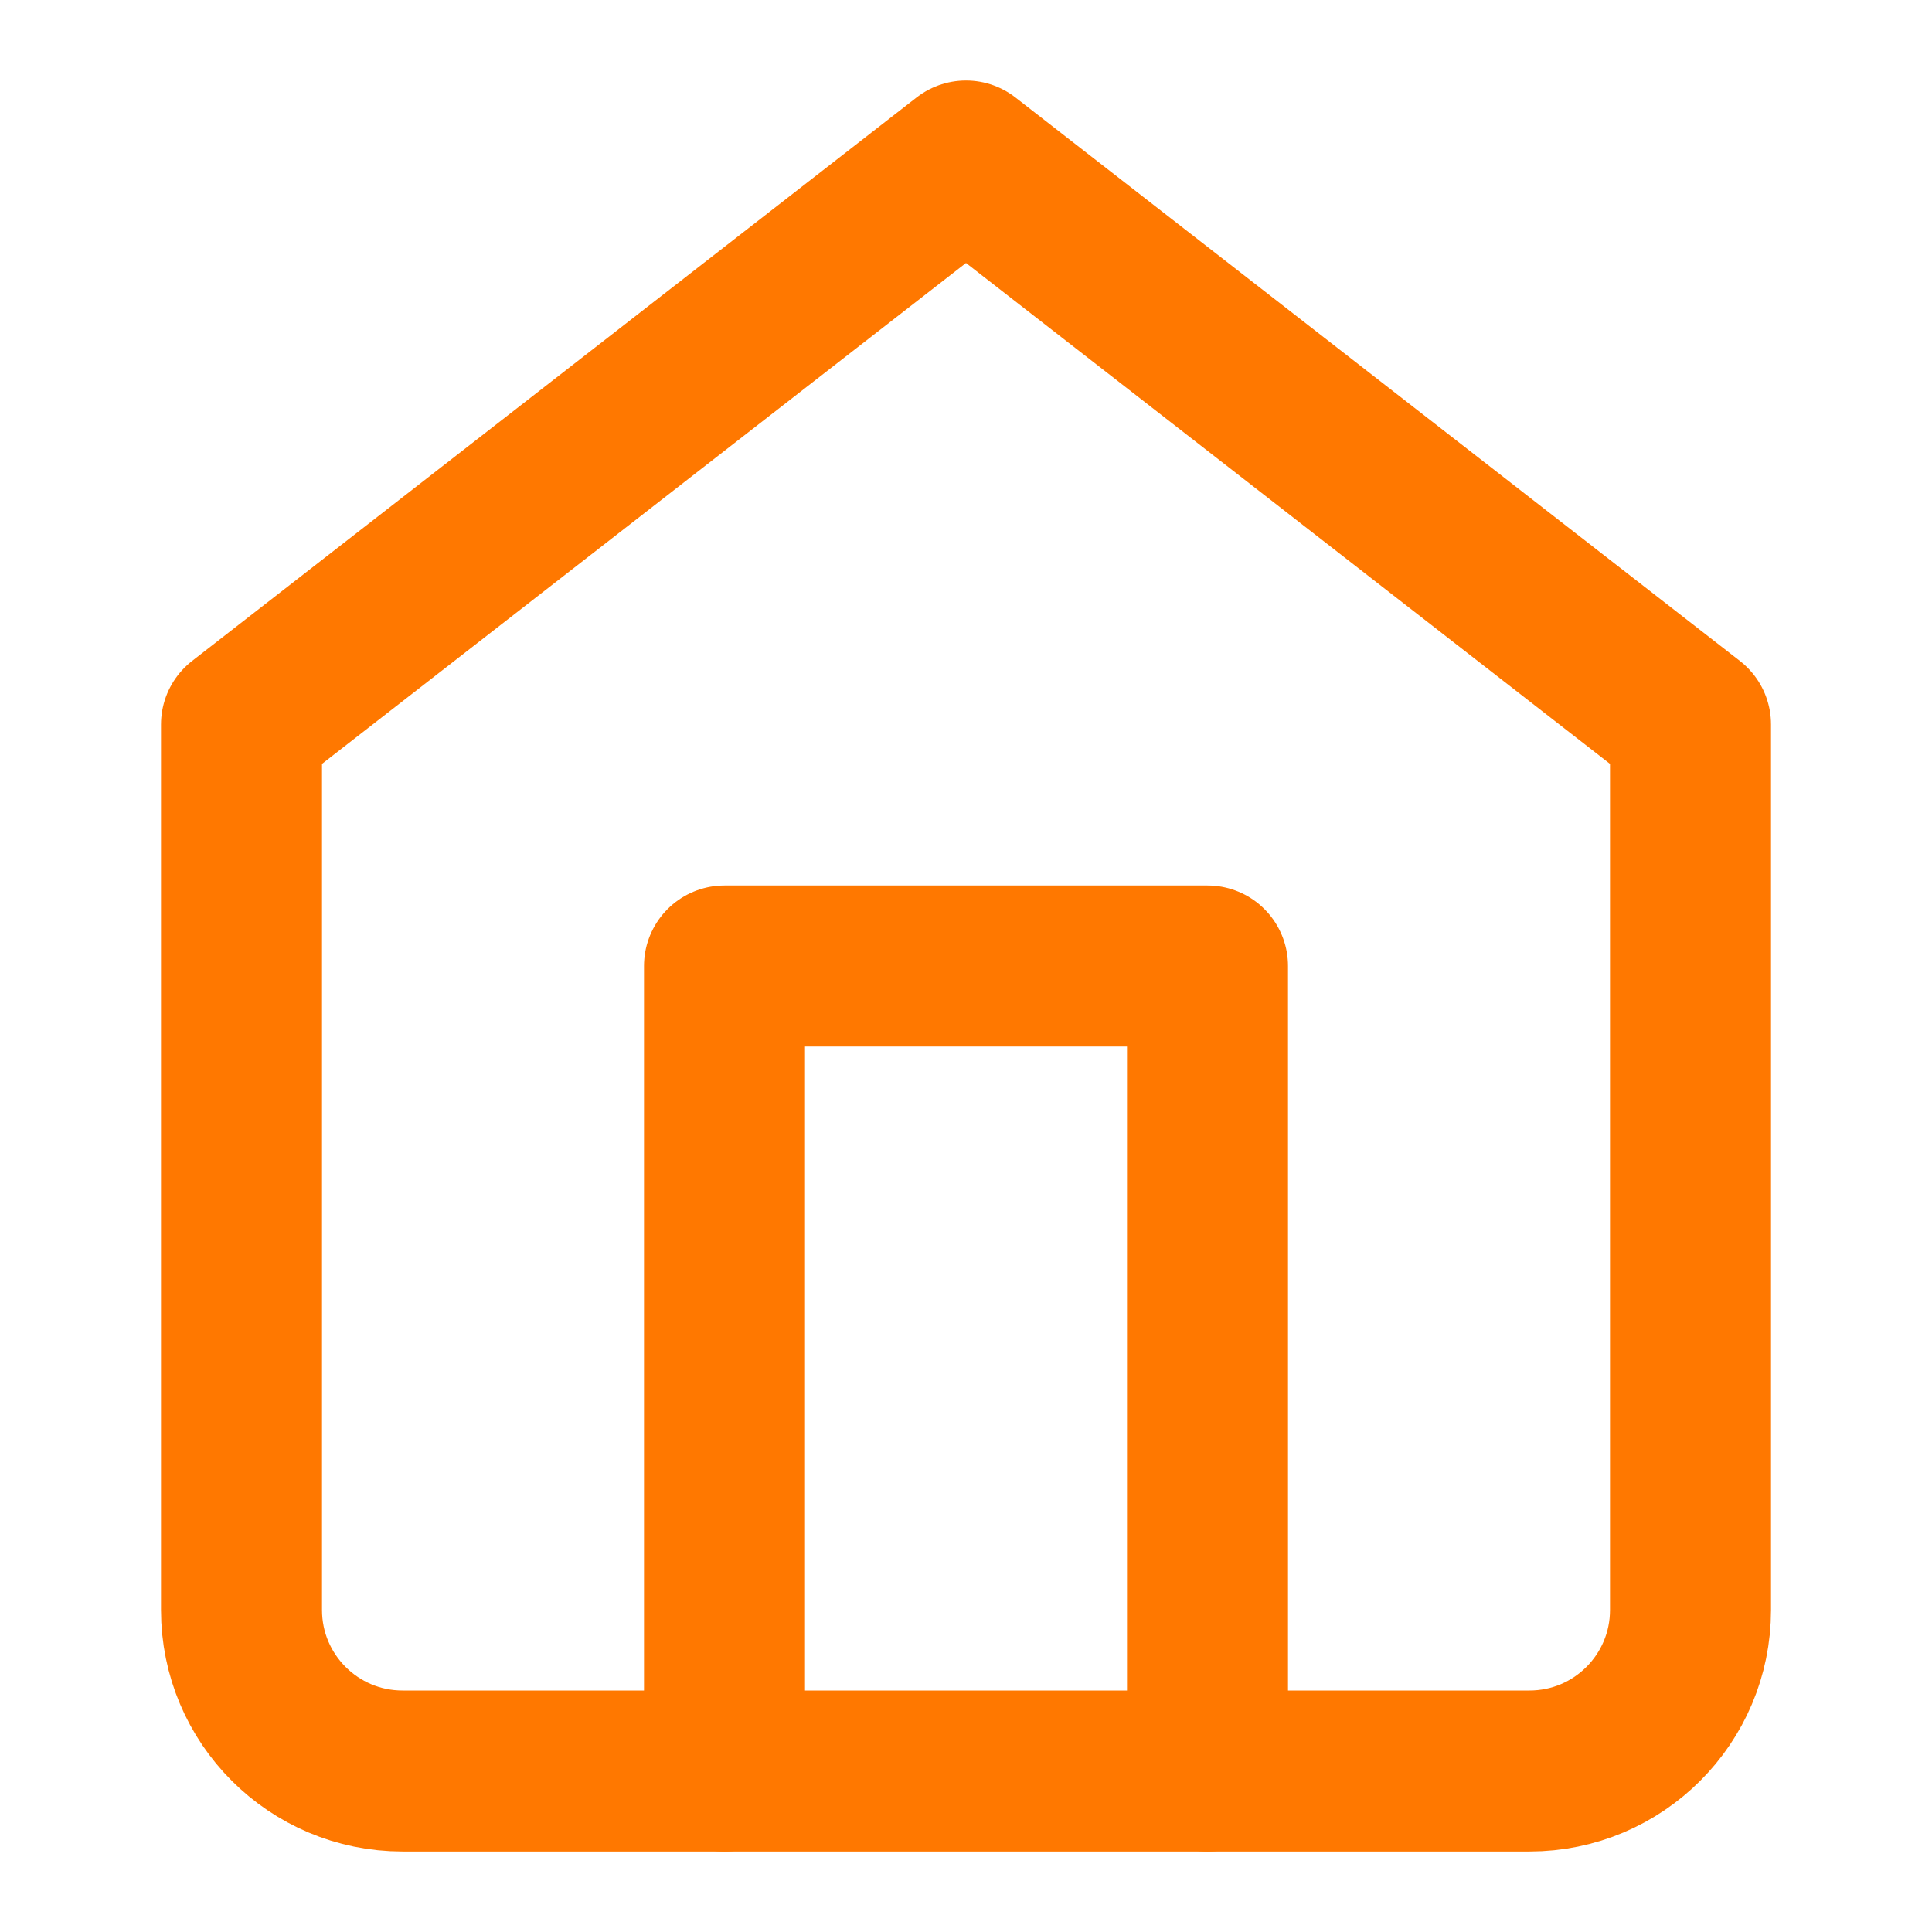
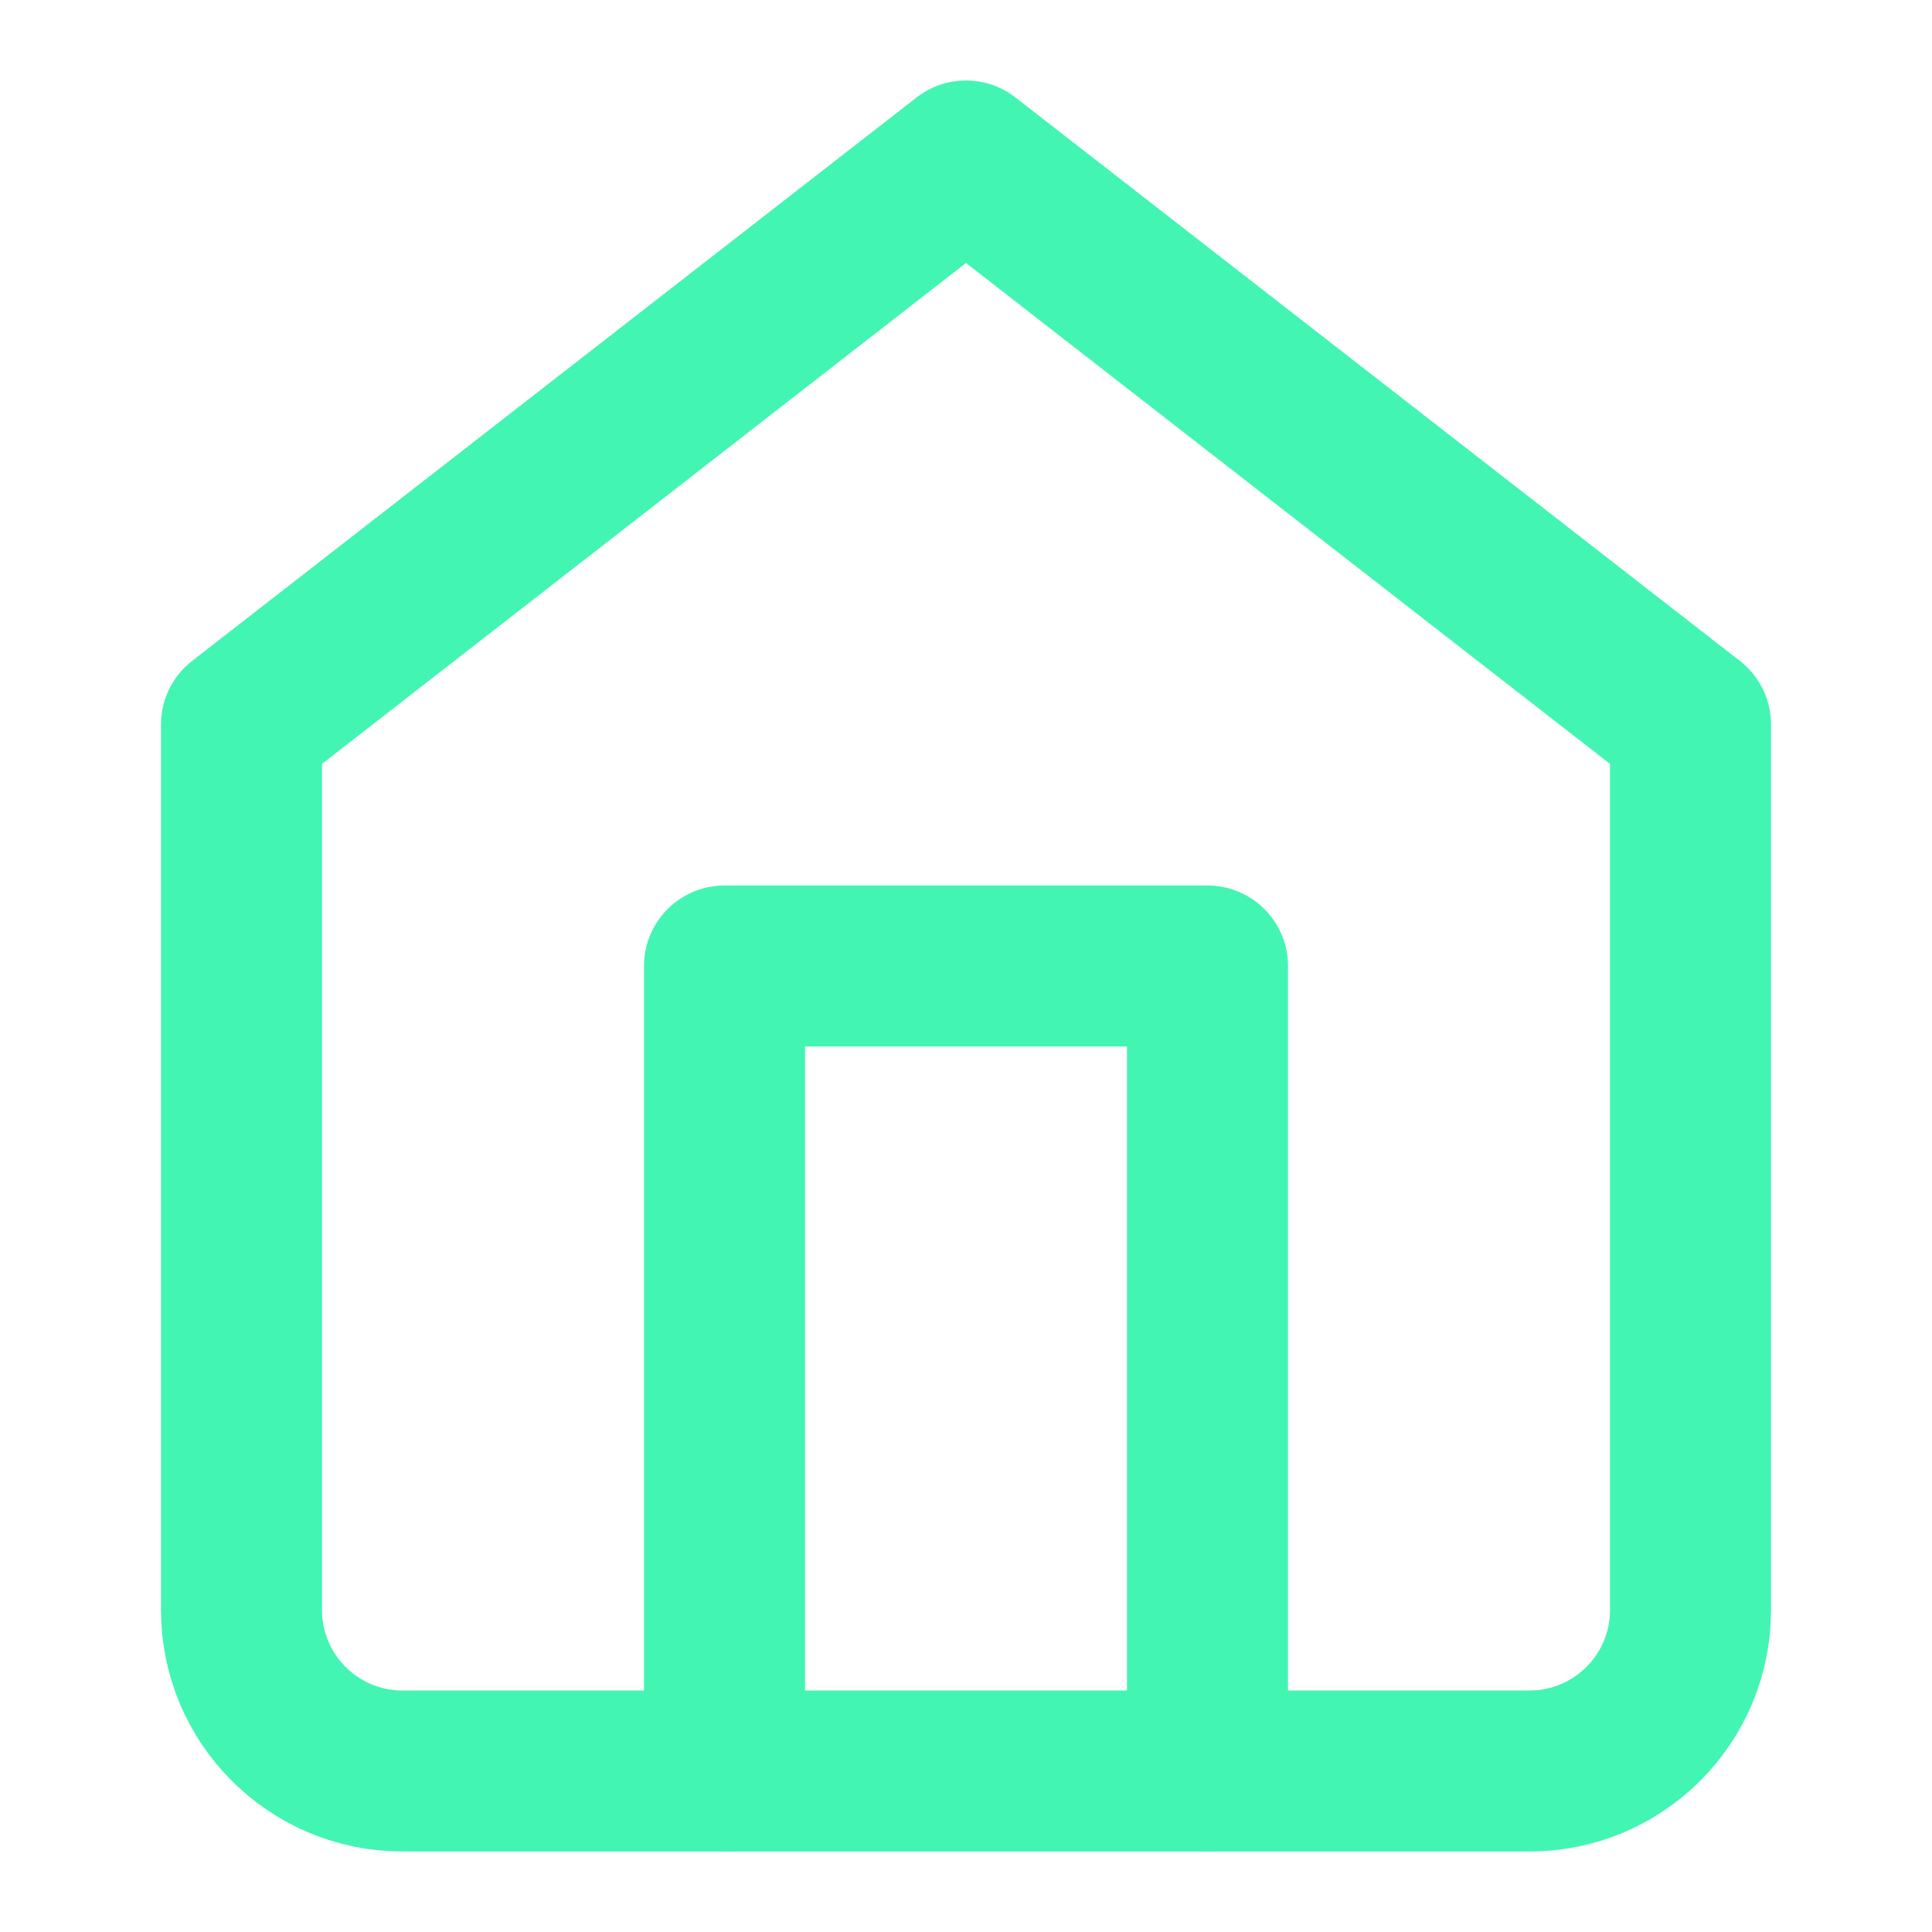
- <svg xmlns="http://www.w3.org/2000/svg" width="24" height="24" viewBox="0 0 24 24" fill="none" stroke="#ff7800" stroke-width="2" stroke-linecap="round" stroke-linejoin="round" class="feather feather-home">
+ <svg xmlns="http://www.w3.org/2000/svg" width="24" height="24" viewBox="0 0 24 24" fill="none" stroke="#42f5b3" stroke-width="2" stroke-linecap="round" stroke-linejoin="round" class="feather feather-home">
  <path d="M3 9l9-7 9 7v11a2 2 0 0 1-2 2H5a2 2 0 0 1-2-2z" />
  <polyline points="9 22 9 12 15 12 15 22" />
</svg>
